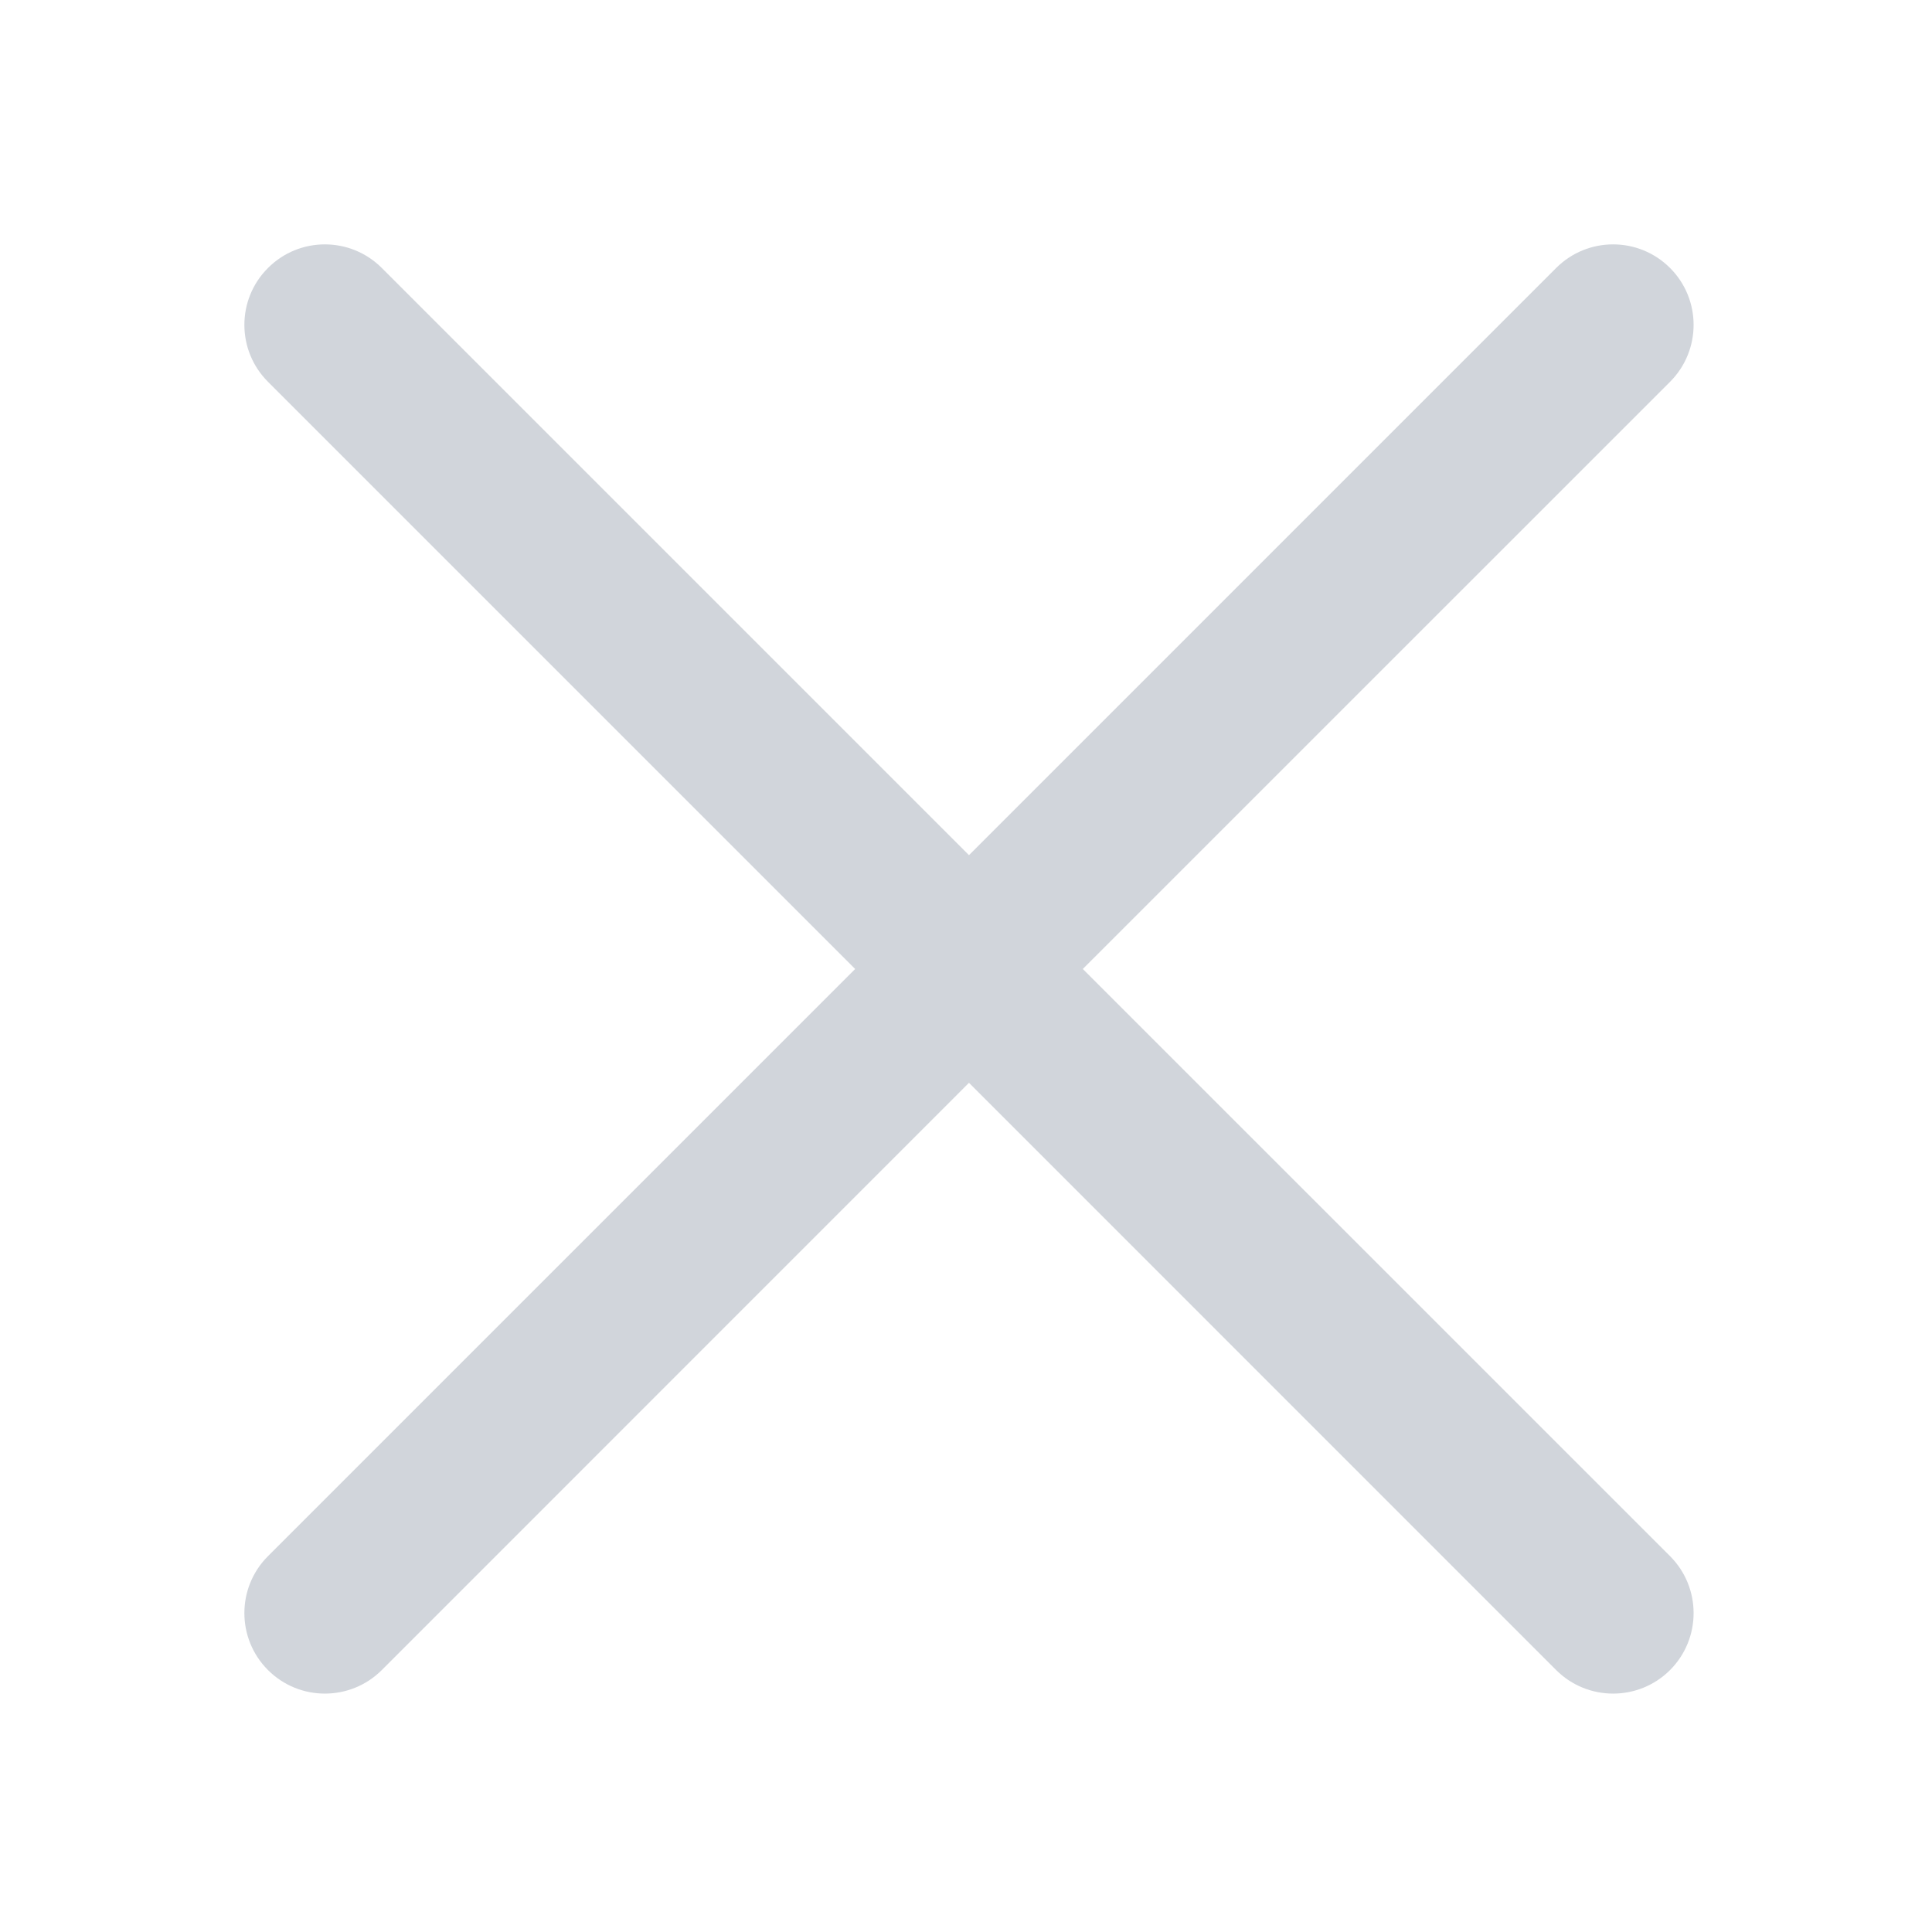
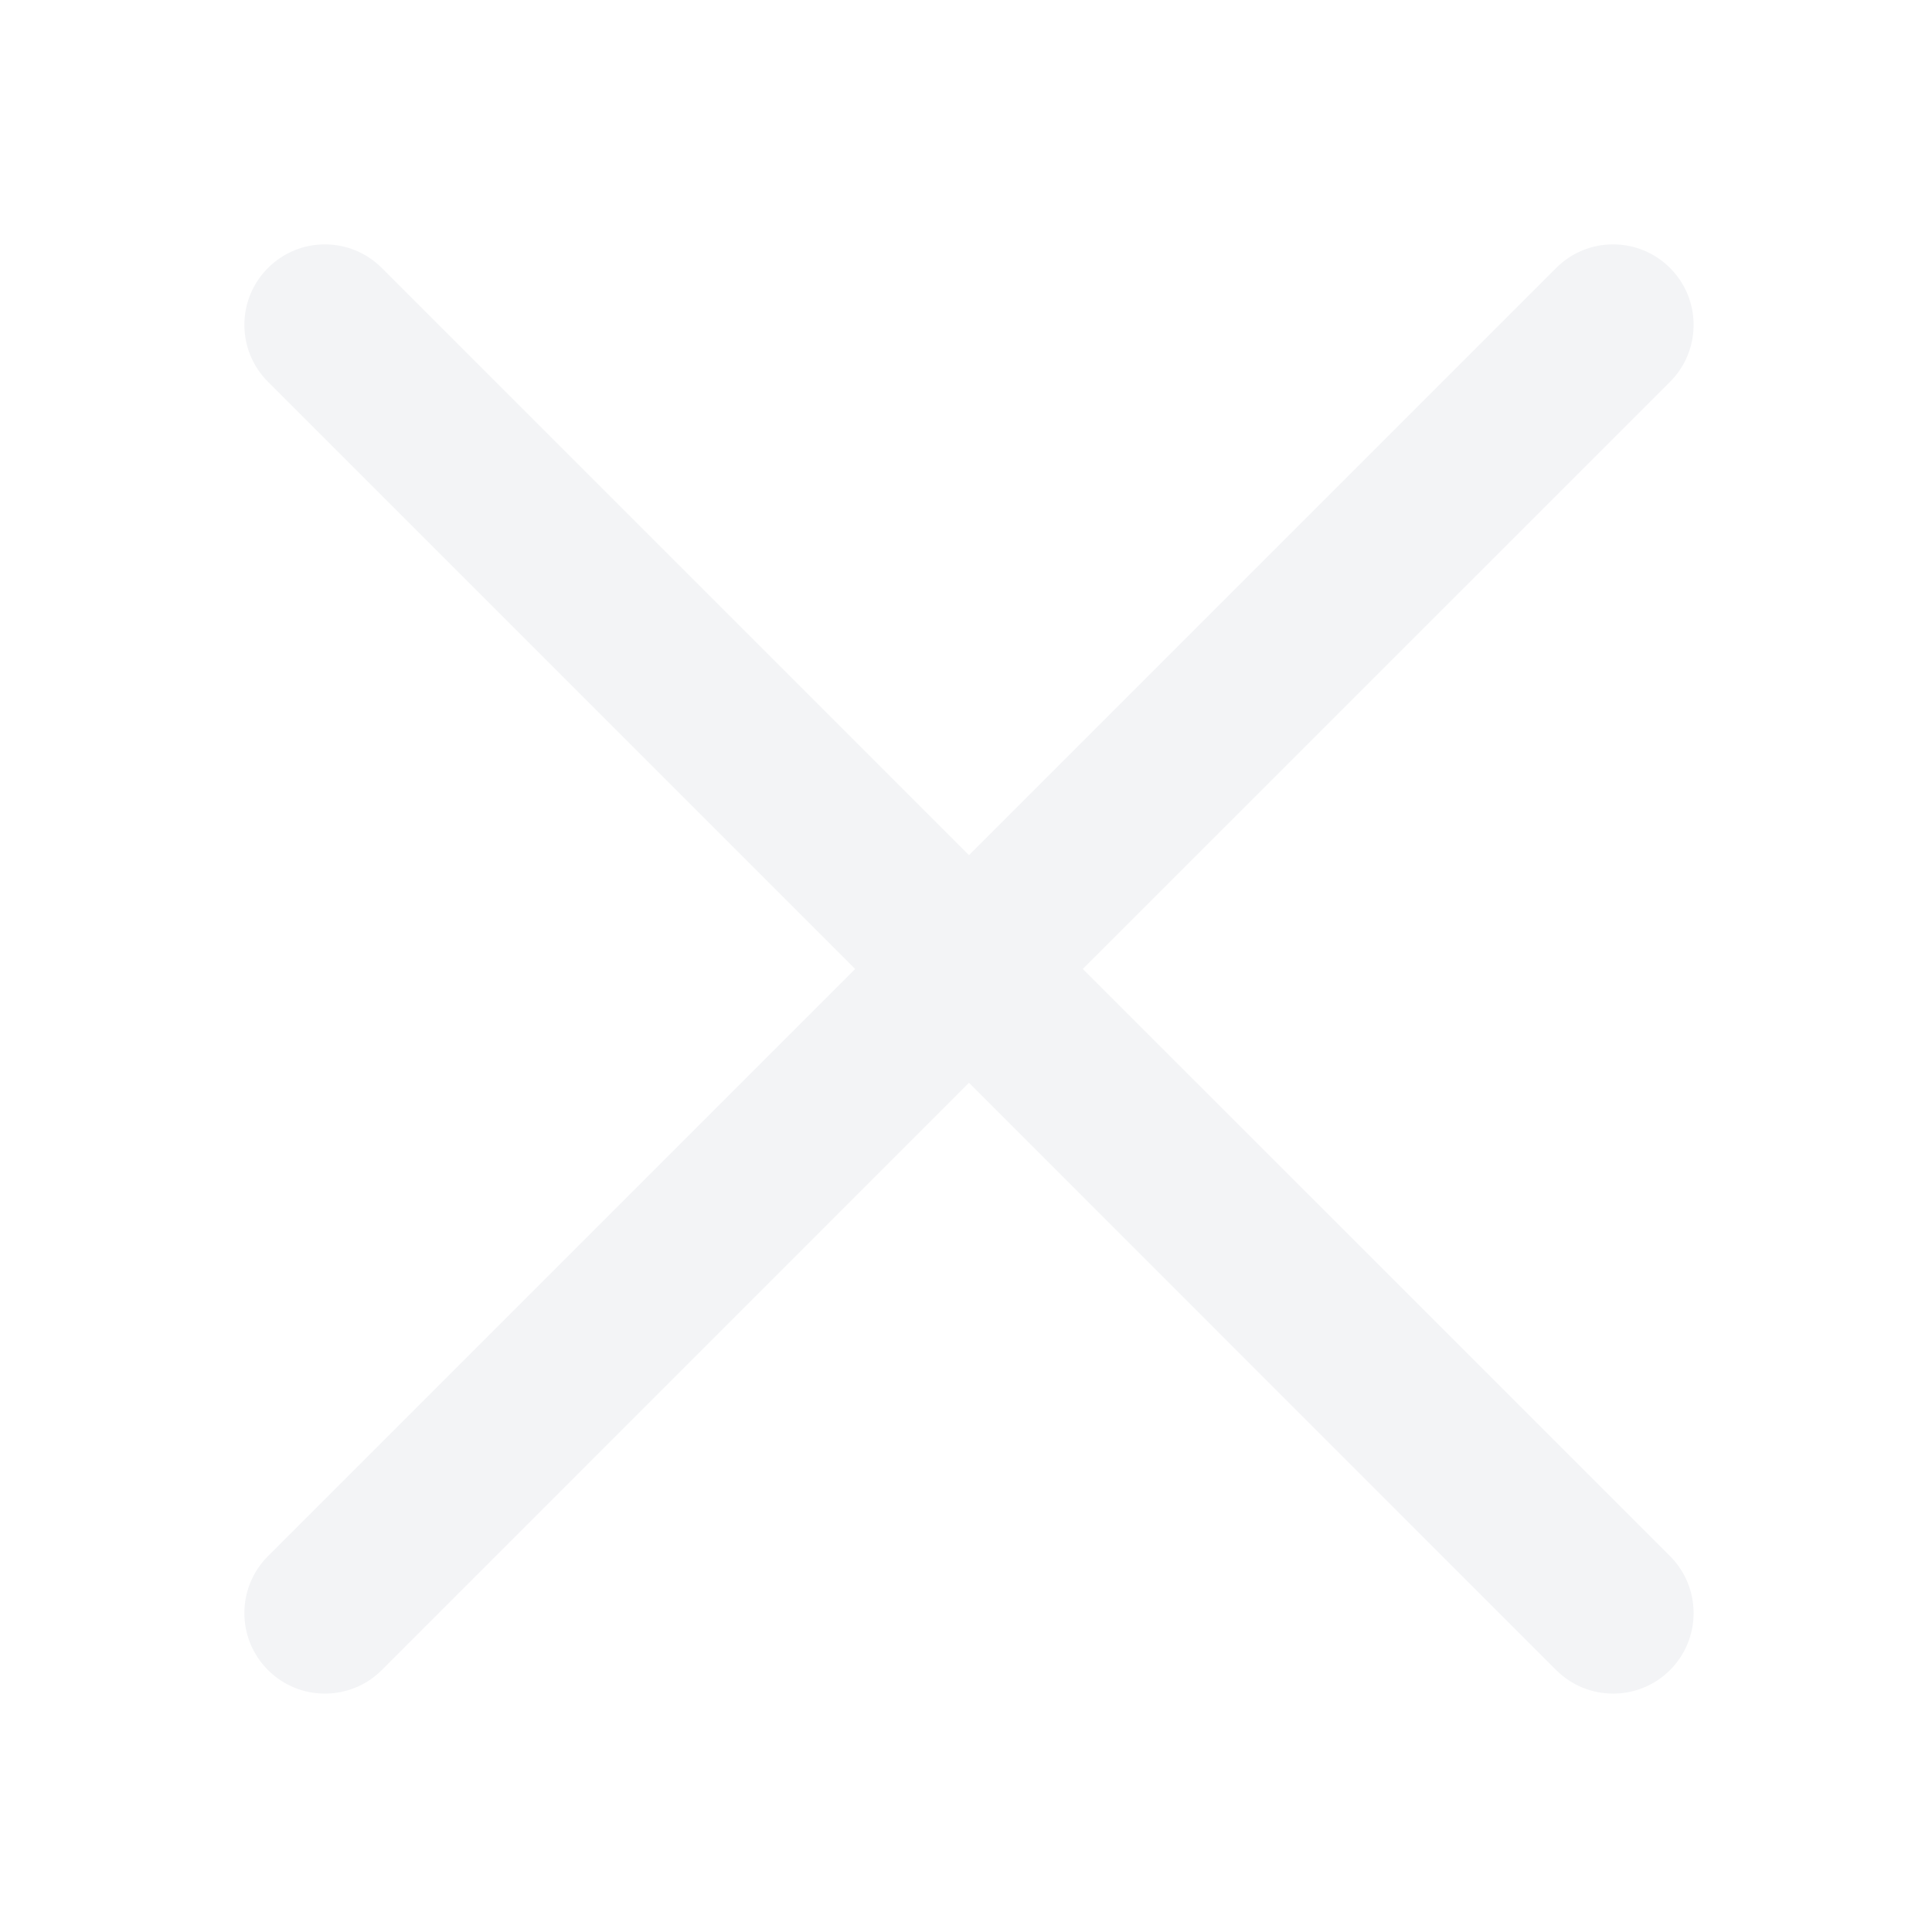
<svg xmlns="http://www.w3.org/2000/svg" width="64px" height="64px" viewBox="0 0 24 24" fill="none">
  <g id="SVGRepo_bgCarrier" stroke-width="0" />
  <g id="SVGRepo_tracerCarrier" stroke-linecap="round" stroke-linejoin="round" />
  <g id="SVGRepo_iconCarrier">
-     <path d="M20.746 3.329C20.355 2.938 19.722 2.938 19.331 3.329L12.037 10.623L4.743 3.329C4.352 2.938 3.719 2.938 3.329 3.329C2.938 3.719 2.938 4.352 3.329 4.743L10.623 12.037L3.329 19.331C2.938 19.722 2.938 20.355 3.329 20.746C3.719 21.136 4.352 21.136 4.743 20.746L12.037 13.451L19.331 20.746C19.722 21.136 20.355 21.136 20.746 20.746C21.136 20.355 21.136 19.722 20.746 19.331L13.451 12.037L20.746 4.743C21.136 4.352 21.136 3.719 20.746 3.329Z" fill="rgb(209 213 219)" />
+     <path d="M20.746 3.329C20.355 2.938 19.722 2.938 19.331 3.329L12.037 10.623L4.743 3.329C4.352 2.938 3.719 2.938 3.329 3.329C2.938 3.719 2.938 4.352 3.329 4.743L10.623 12.037L3.329 19.331C2.938 19.722 2.938 20.355 3.329 20.746C3.719 21.136 4.352 21.136 4.743 20.746L12.037 13.451L19.331 20.746C19.722 21.136 20.355 21.136 20.746 20.746C21.136 20.355 21.136 19.722 20.746 19.331L13.451 12.037L20.746 4.743C21.136 4.352 21.136 3.719 20.746 3.329Z" fill="rgb(243 244 246)" />
  </g>
</svg>
